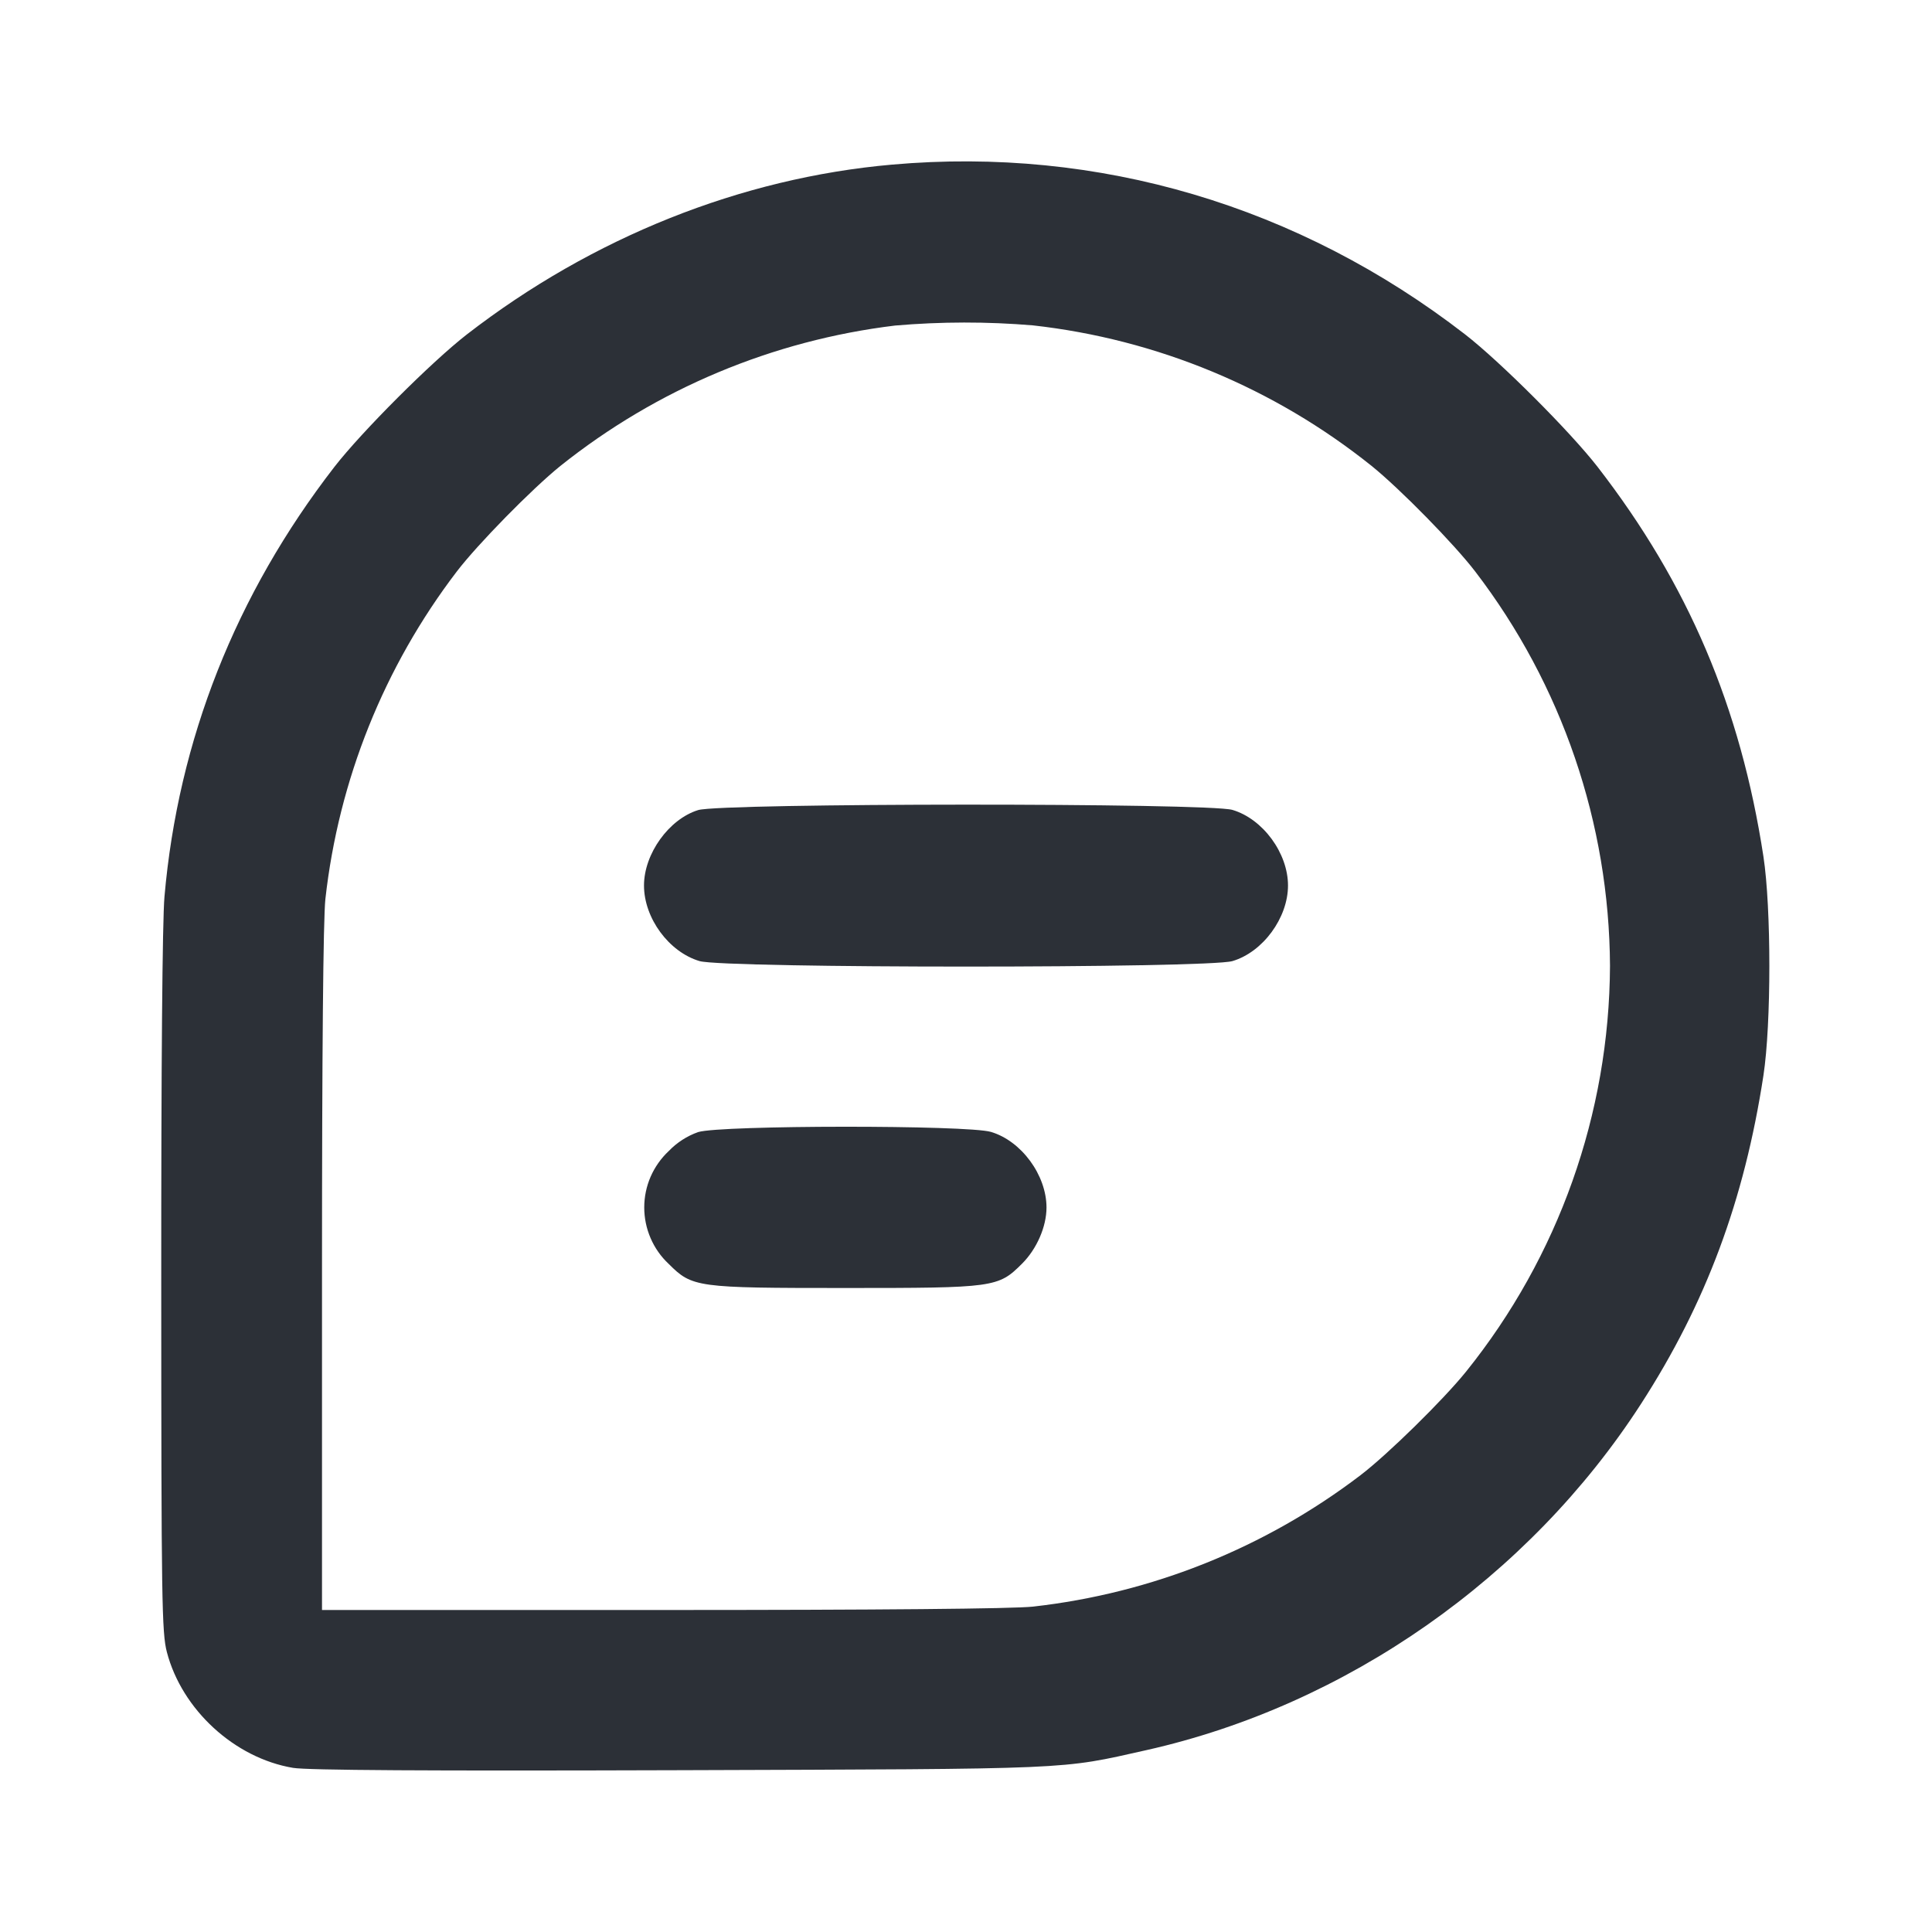
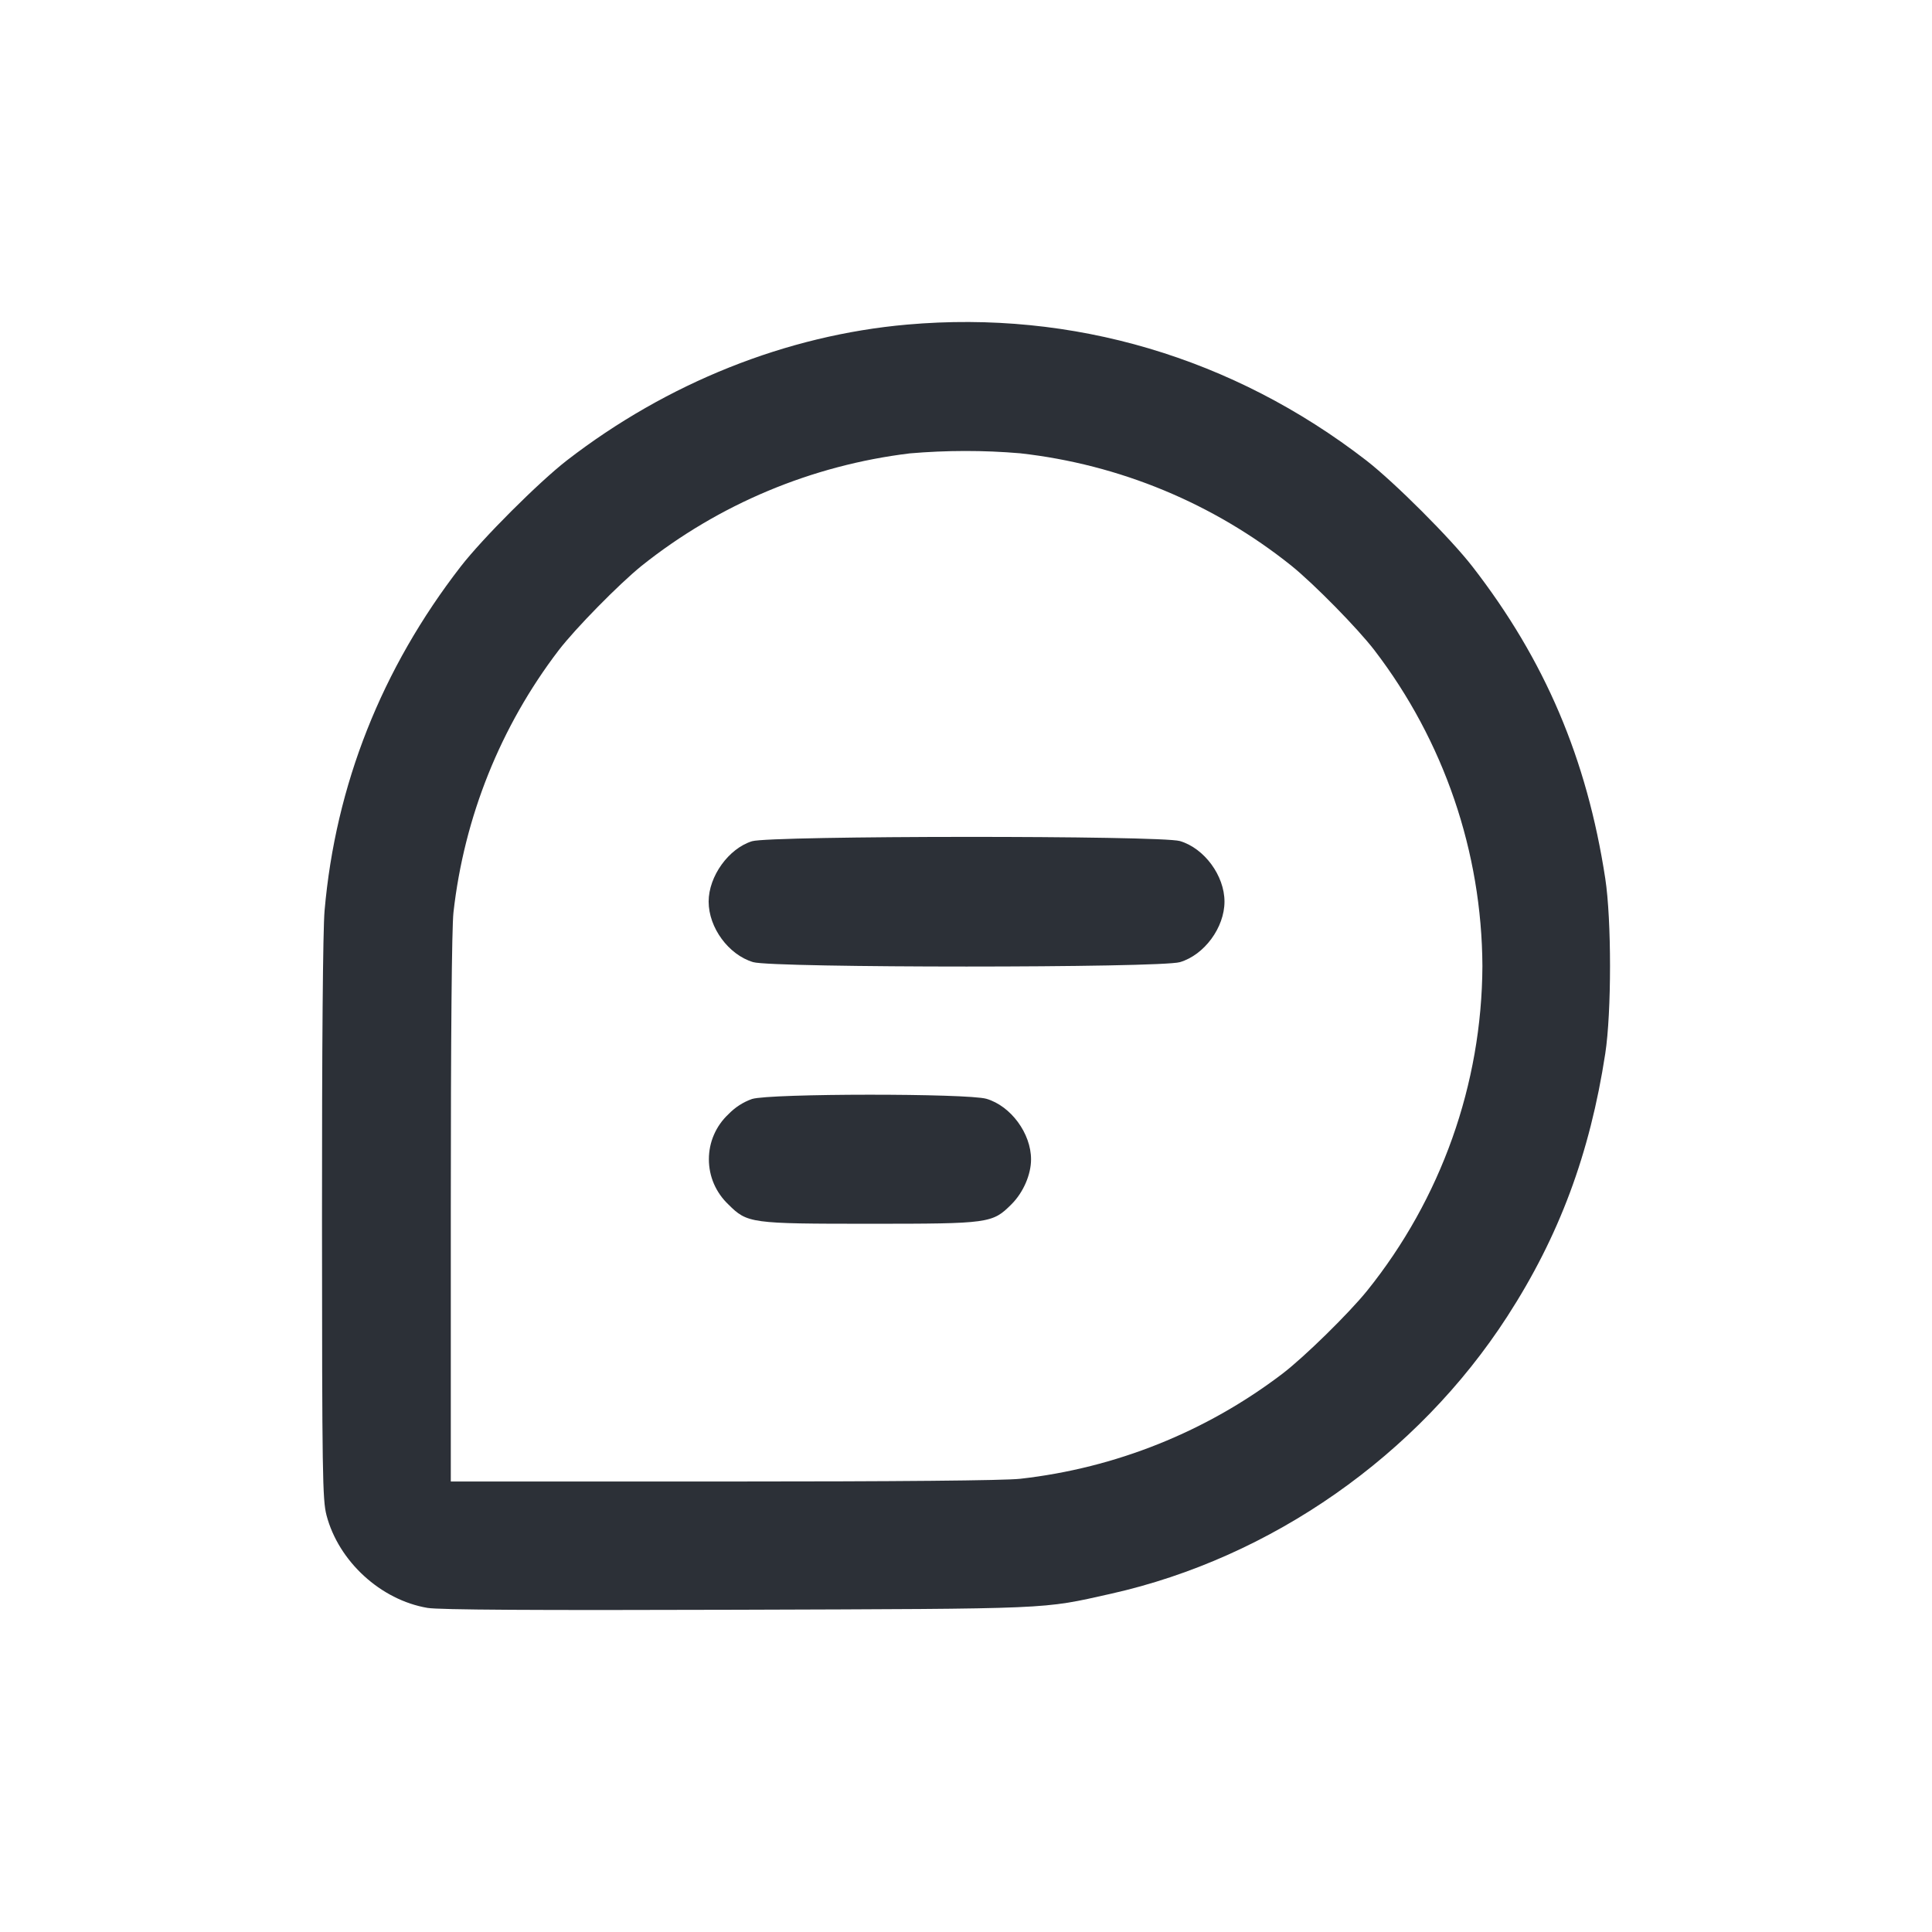
<svg xmlns="http://www.w3.org/2000/svg" width="24" height="24" viewBox="0 0 24 24" fill="none">
-   <path fill-rule="evenodd" clip-rule="evenodd" d="M11.08 2.045C9.206 2.21 7.357 2.949 5.8 4.154C5.363 4.493 4.493 5.363 4.154 5.8C2.928 7.384 2.213 9.192 2.043 11.14C2.017 11.44 2.002 13.237 2.003 15.94C2.004 19.891 2.01 20.282 2.073 20.523C2.26 21.239 2.914 21.839 3.64 21.961C3.82 21.991 5.294 22 8.44 21.99C13.383 21.974 13.156 21.984 14.24 21.741C16.727 21.183 18.992 19.597 20.385 17.44C21.191 16.193 21.668 14.913 21.906 13.36C22.004 12.719 22.004 11.281 21.906 10.64C21.621 8.782 20.97 7.252 19.846 5.8C19.507 5.363 18.637 4.493 18.2 4.154C16.133 2.555 13.646 1.818 11.08 2.045ZM12.832 4.042C14.372 4.214 15.831 4.82 17.04 5.789C17.394 6.075 18.067 6.761 18.326 7.1C19.404 8.507 19.991 10.228 20 12C19.991 13.834 19.361 15.611 18.211 17.04C17.925 17.394 17.239 18.067 16.9 18.326C15.716 19.228 14.311 19.792 12.832 19.958C12.582 19.985 10.929 20 8.222 20H4V15.778C4 13.082 4.015 11.417 4.042 11.168C4.207 9.689 4.771 8.283 5.674 7.1C5.933 6.761 6.606 6.075 6.96 5.789C8.158 4.832 9.598 4.228 11.12 4.044C11.69 3.995 12.262 3.994 12.832 4.042ZM8.673 10.063C8.31 10.175 8 10.606 8 11C8 11.405 8.309 11.826 8.69 11.939C8.997 12.03 15.003 12.03 15.31 11.939C15.688 11.827 16 11.402 16 11C16 10.598 15.688 10.173 15.31 10.061C15.013 9.972 8.961 9.975 8.673 10.063ZM8.673 14.063C8.534 14.112 8.409 14.193 8.307 14.299C8.211 14.389 8.135 14.497 8.082 14.618C8.03 14.738 8.003 14.868 8.003 14.999C8.003 15.131 8.03 15.261 8.082 15.381C8.134 15.502 8.21 15.61 8.306 15.7C8.6 15.993 8.648 16 10.5 16C12.356 16 12.4 15.994 12.697 15.697C12.88 15.514 13 15.237 13 15C13 14.598 12.688 14.173 12.31 14.061C12.018 13.974 8.956 13.976 8.673 14.063Z" fill="#2C3037" />
+   <path d="M11.27 4.032C9.769 4.164 8.288 4.756 7.041 5.72C6.691 5.992 5.994 6.688 5.723 7.038C4.741 8.306 4.168 9.753 4.032 11.312C4.011 11.552 3.999 12.991 4 15.154C4.001 18.317 4.006 18.63 4.056 18.823C4.206 19.396 4.73 19.876 5.311 19.974C5.455 19.998 6.636 20.005 9.156 19.997C13.115 19.984 12.933 19.992 13.801 19.798C15.793 19.351 17.607 18.081 18.723 16.355C19.369 15.357 19.75 14.332 19.941 13.089C20.02 12.576 20.02 11.425 19.941 10.912C19.713 9.425 19.192 8.2 18.291 7.038C18.02 6.688 17.323 5.992 16.973 5.72C15.317 4.44 13.325 3.851 11.27 4.032ZM12.673 5.631C13.907 5.769 15.075 6.253 16.044 7.029C16.327 7.258 16.866 7.807 17.074 8.078C17.937 9.205 18.408 10.582 18.415 12.001C18.408 13.469 17.902 14.891 16.982 16.035C16.753 16.318 16.203 16.857 15.932 17.064C14.984 17.786 13.858 18.237 12.673 18.37C12.473 18.392 11.149 18.404 8.981 18.404H5.6V15.025C5.6 12.867 5.612 11.534 5.633 11.335C5.766 10.151 6.217 9.025 6.94 8.078C7.148 7.807 7.687 7.258 7.97 7.029C8.93 6.263 10.083 5.78 11.302 5.632C11.758 5.593 12.217 5.592 12.673 5.631ZM9.342 10.45C9.052 10.54 8.803 10.885 8.803 11.2C8.803 11.524 9.051 11.861 9.356 11.952C9.602 12.025 14.412 12.025 14.658 11.952C14.961 11.862 15.211 11.522 15.211 11.2C15.211 10.878 14.961 10.538 14.658 10.448C14.42 10.377 9.573 10.38 9.342 10.45ZM9.342 13.652C9.231 13.691 9.131 13.756 9.049 13.841C8.972 13.913 8.911 13.999 8.869 14.096C8.827 14.192 8.806 14.296 8.806 14.401C8.806 14.506 8.827 14.61 8.869 14.707C8.911 14.803 8.972 14.89 9.048 14.962C9.284 15.197 9.322 15.202 10.806 15.202C12.292 15.202 12.327 15.197 12.565 14.96C12.712 14.813 12.808 14.591 12.808 14.402C12.808 14.08 12.558 13.74 12.255 13.65C12.021 13.581 9.569 13.582 9.342 13.652Z" fill-rule="evenodd" clip-rule="evenodd" fill="#2C3037" />
</svg>
